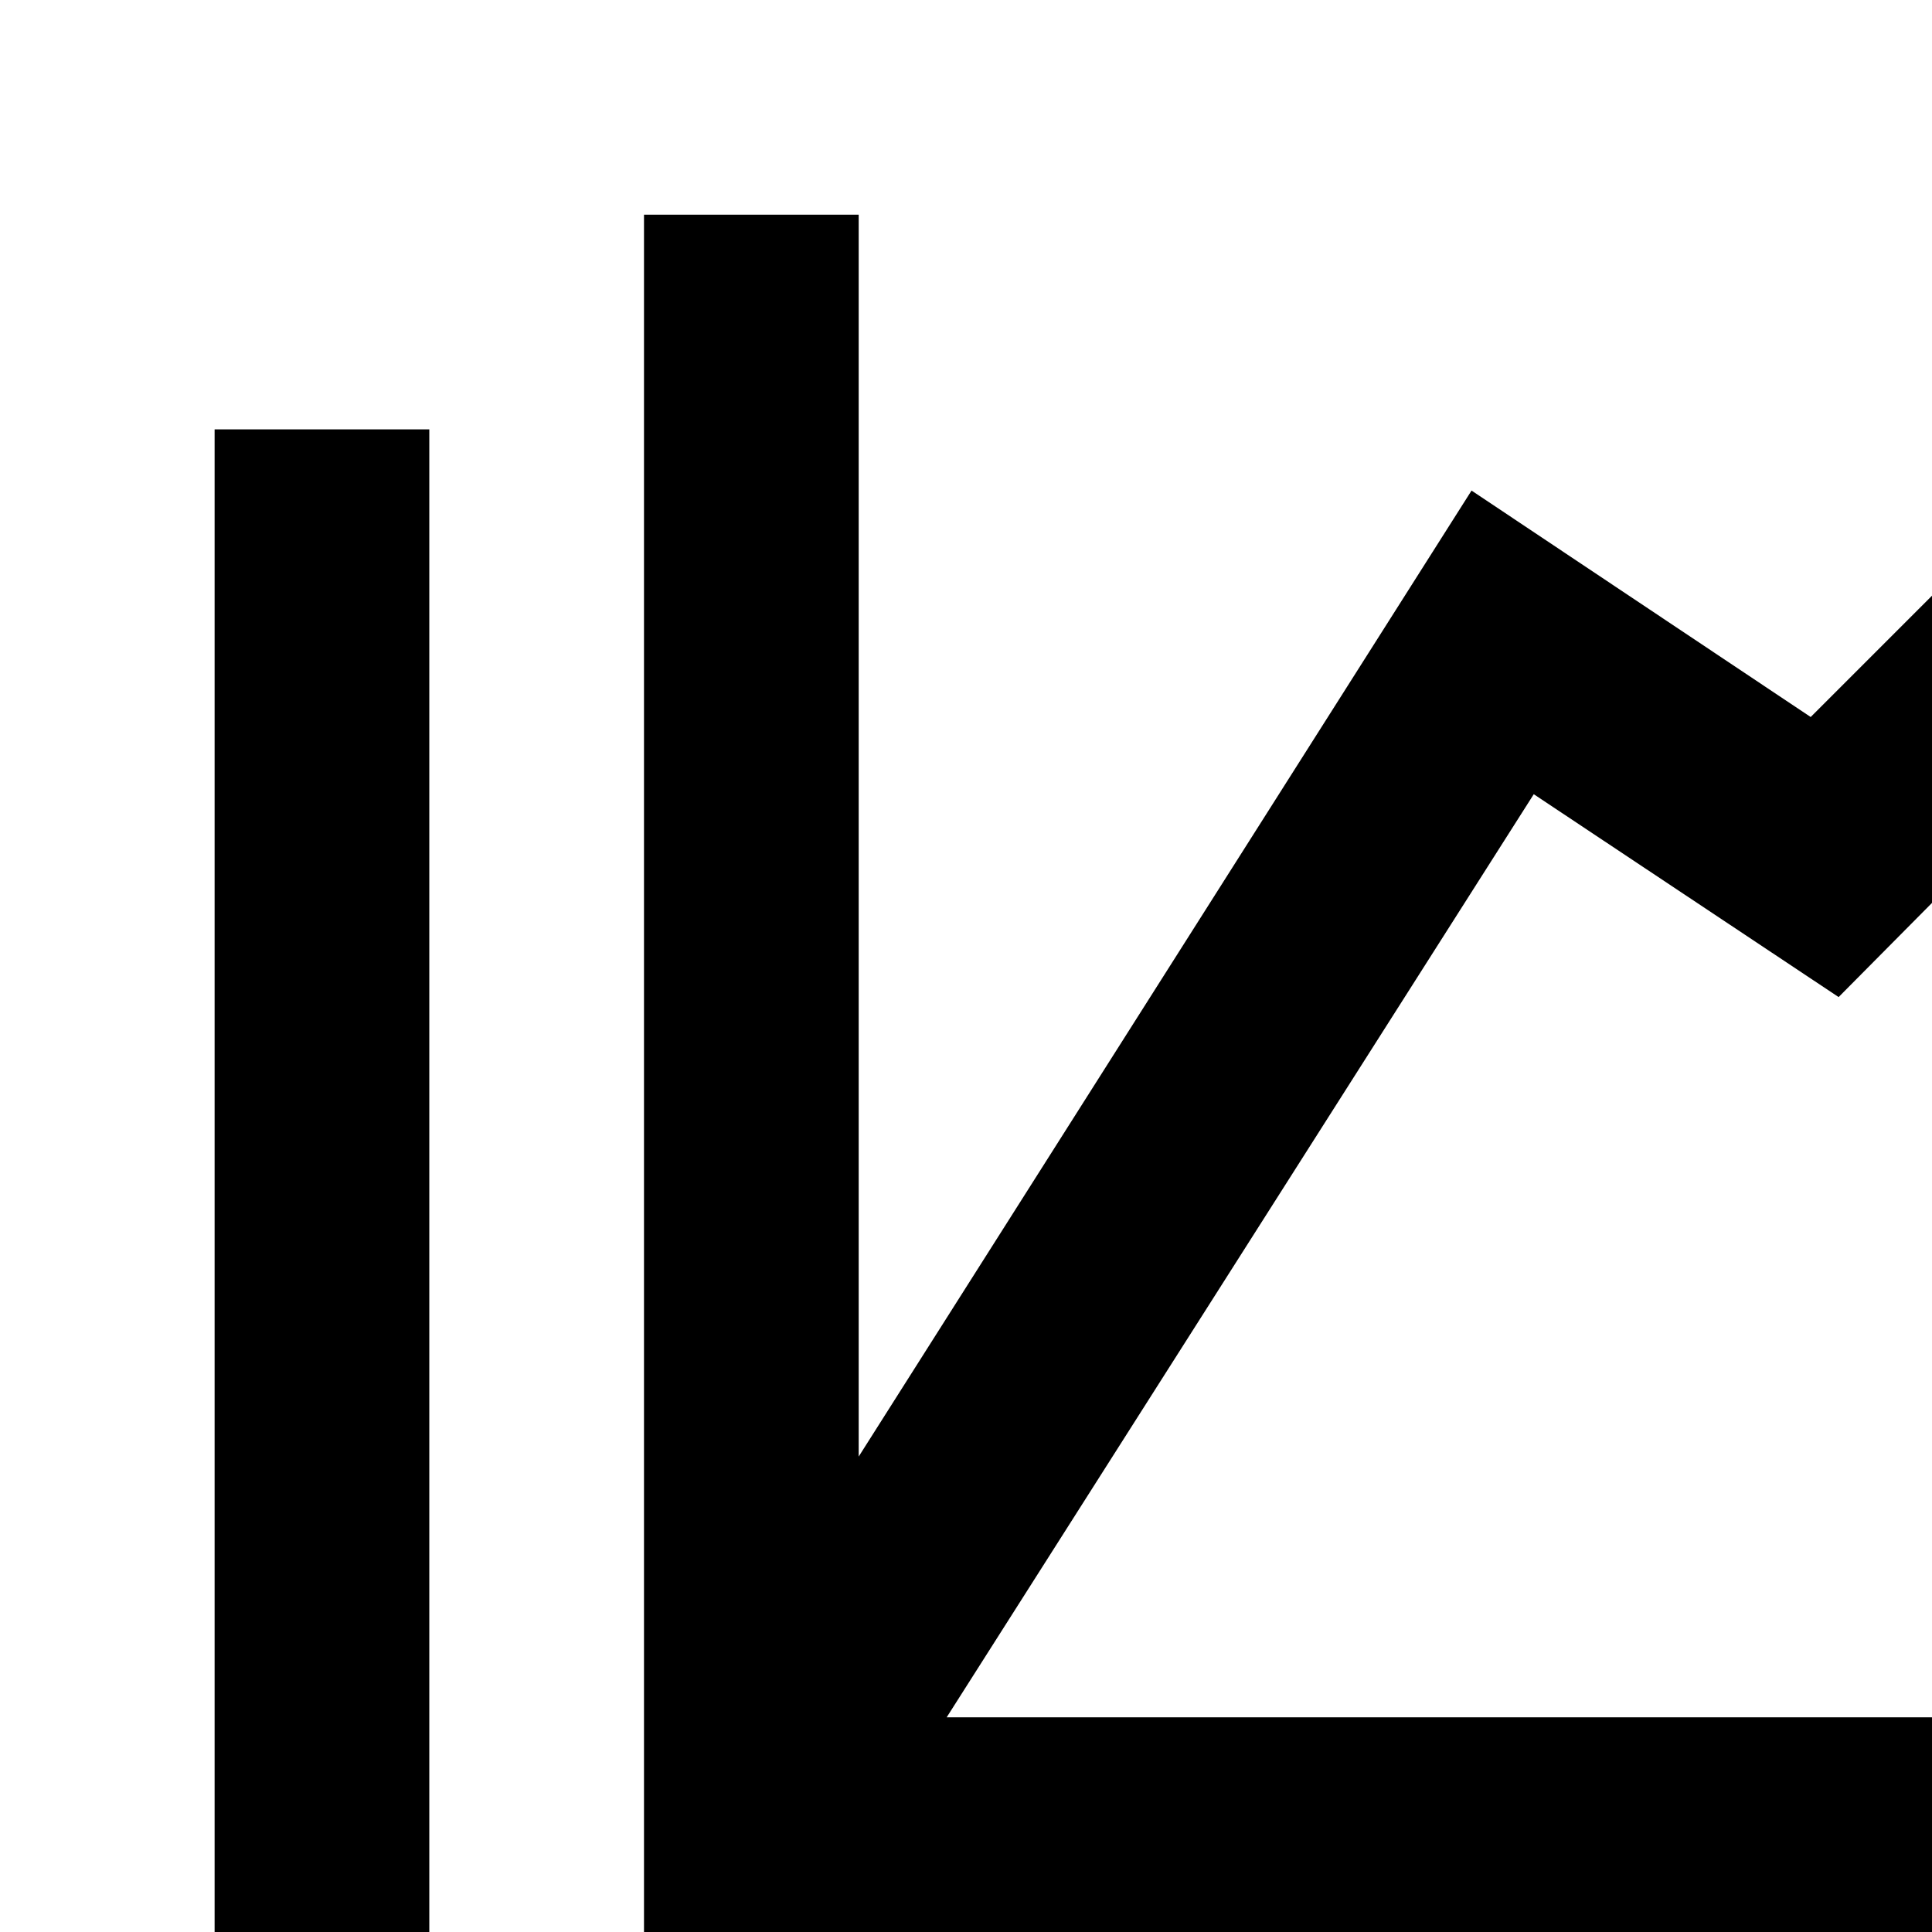
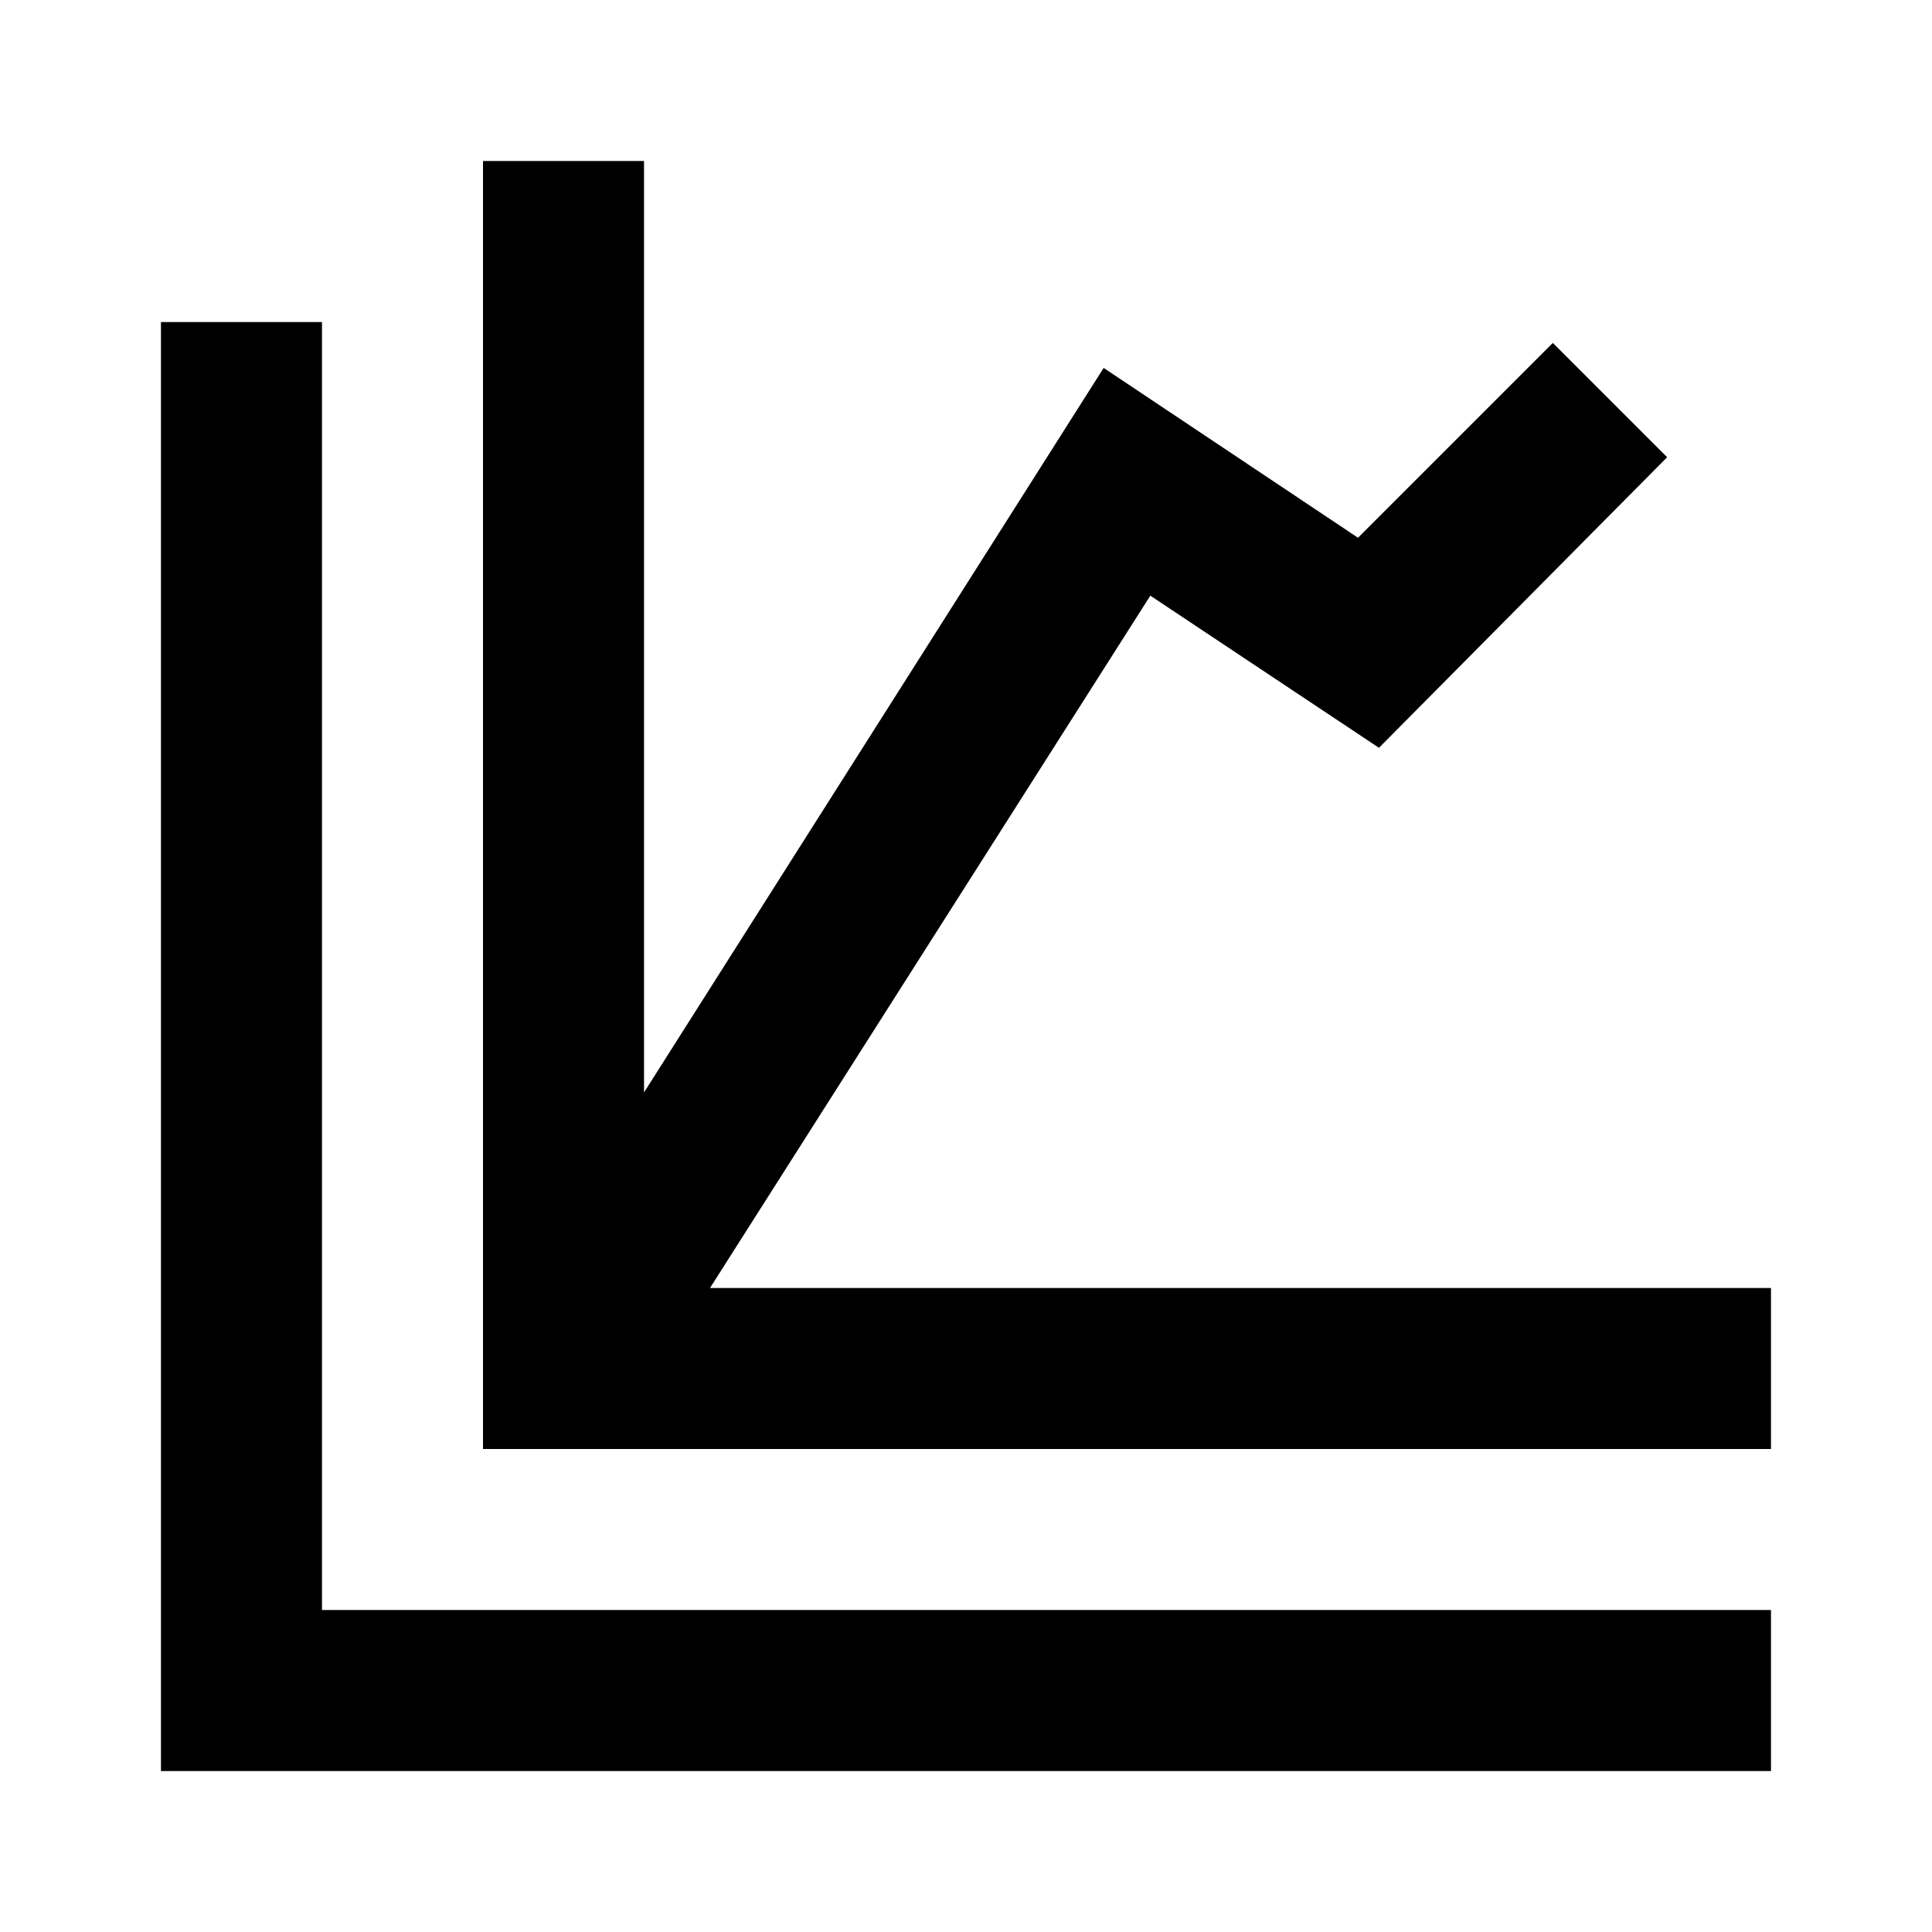
- <svg xmlns="http://www.w3.org/2000/svg" height="18px" viewBox="0 0 24 24" width="18px" fill="#000000">
+ <svg xmlns="http://www.w3.org/2000/svg" height="18px" viewBox="0 0 32 32" width="18px" fill="#000000">
  <path d="M29.333 21.333v2.667h-21.333v-21.333h2.667v15.427l7.613-12 4.213 2.813 3.227-3.227 1.893 1.893-4.773 4.813-3.787-2.52-7.293 11.467zM5.333 26.667v-21.333h-2.667v24h26.667v-2.667z" />
</svg>
